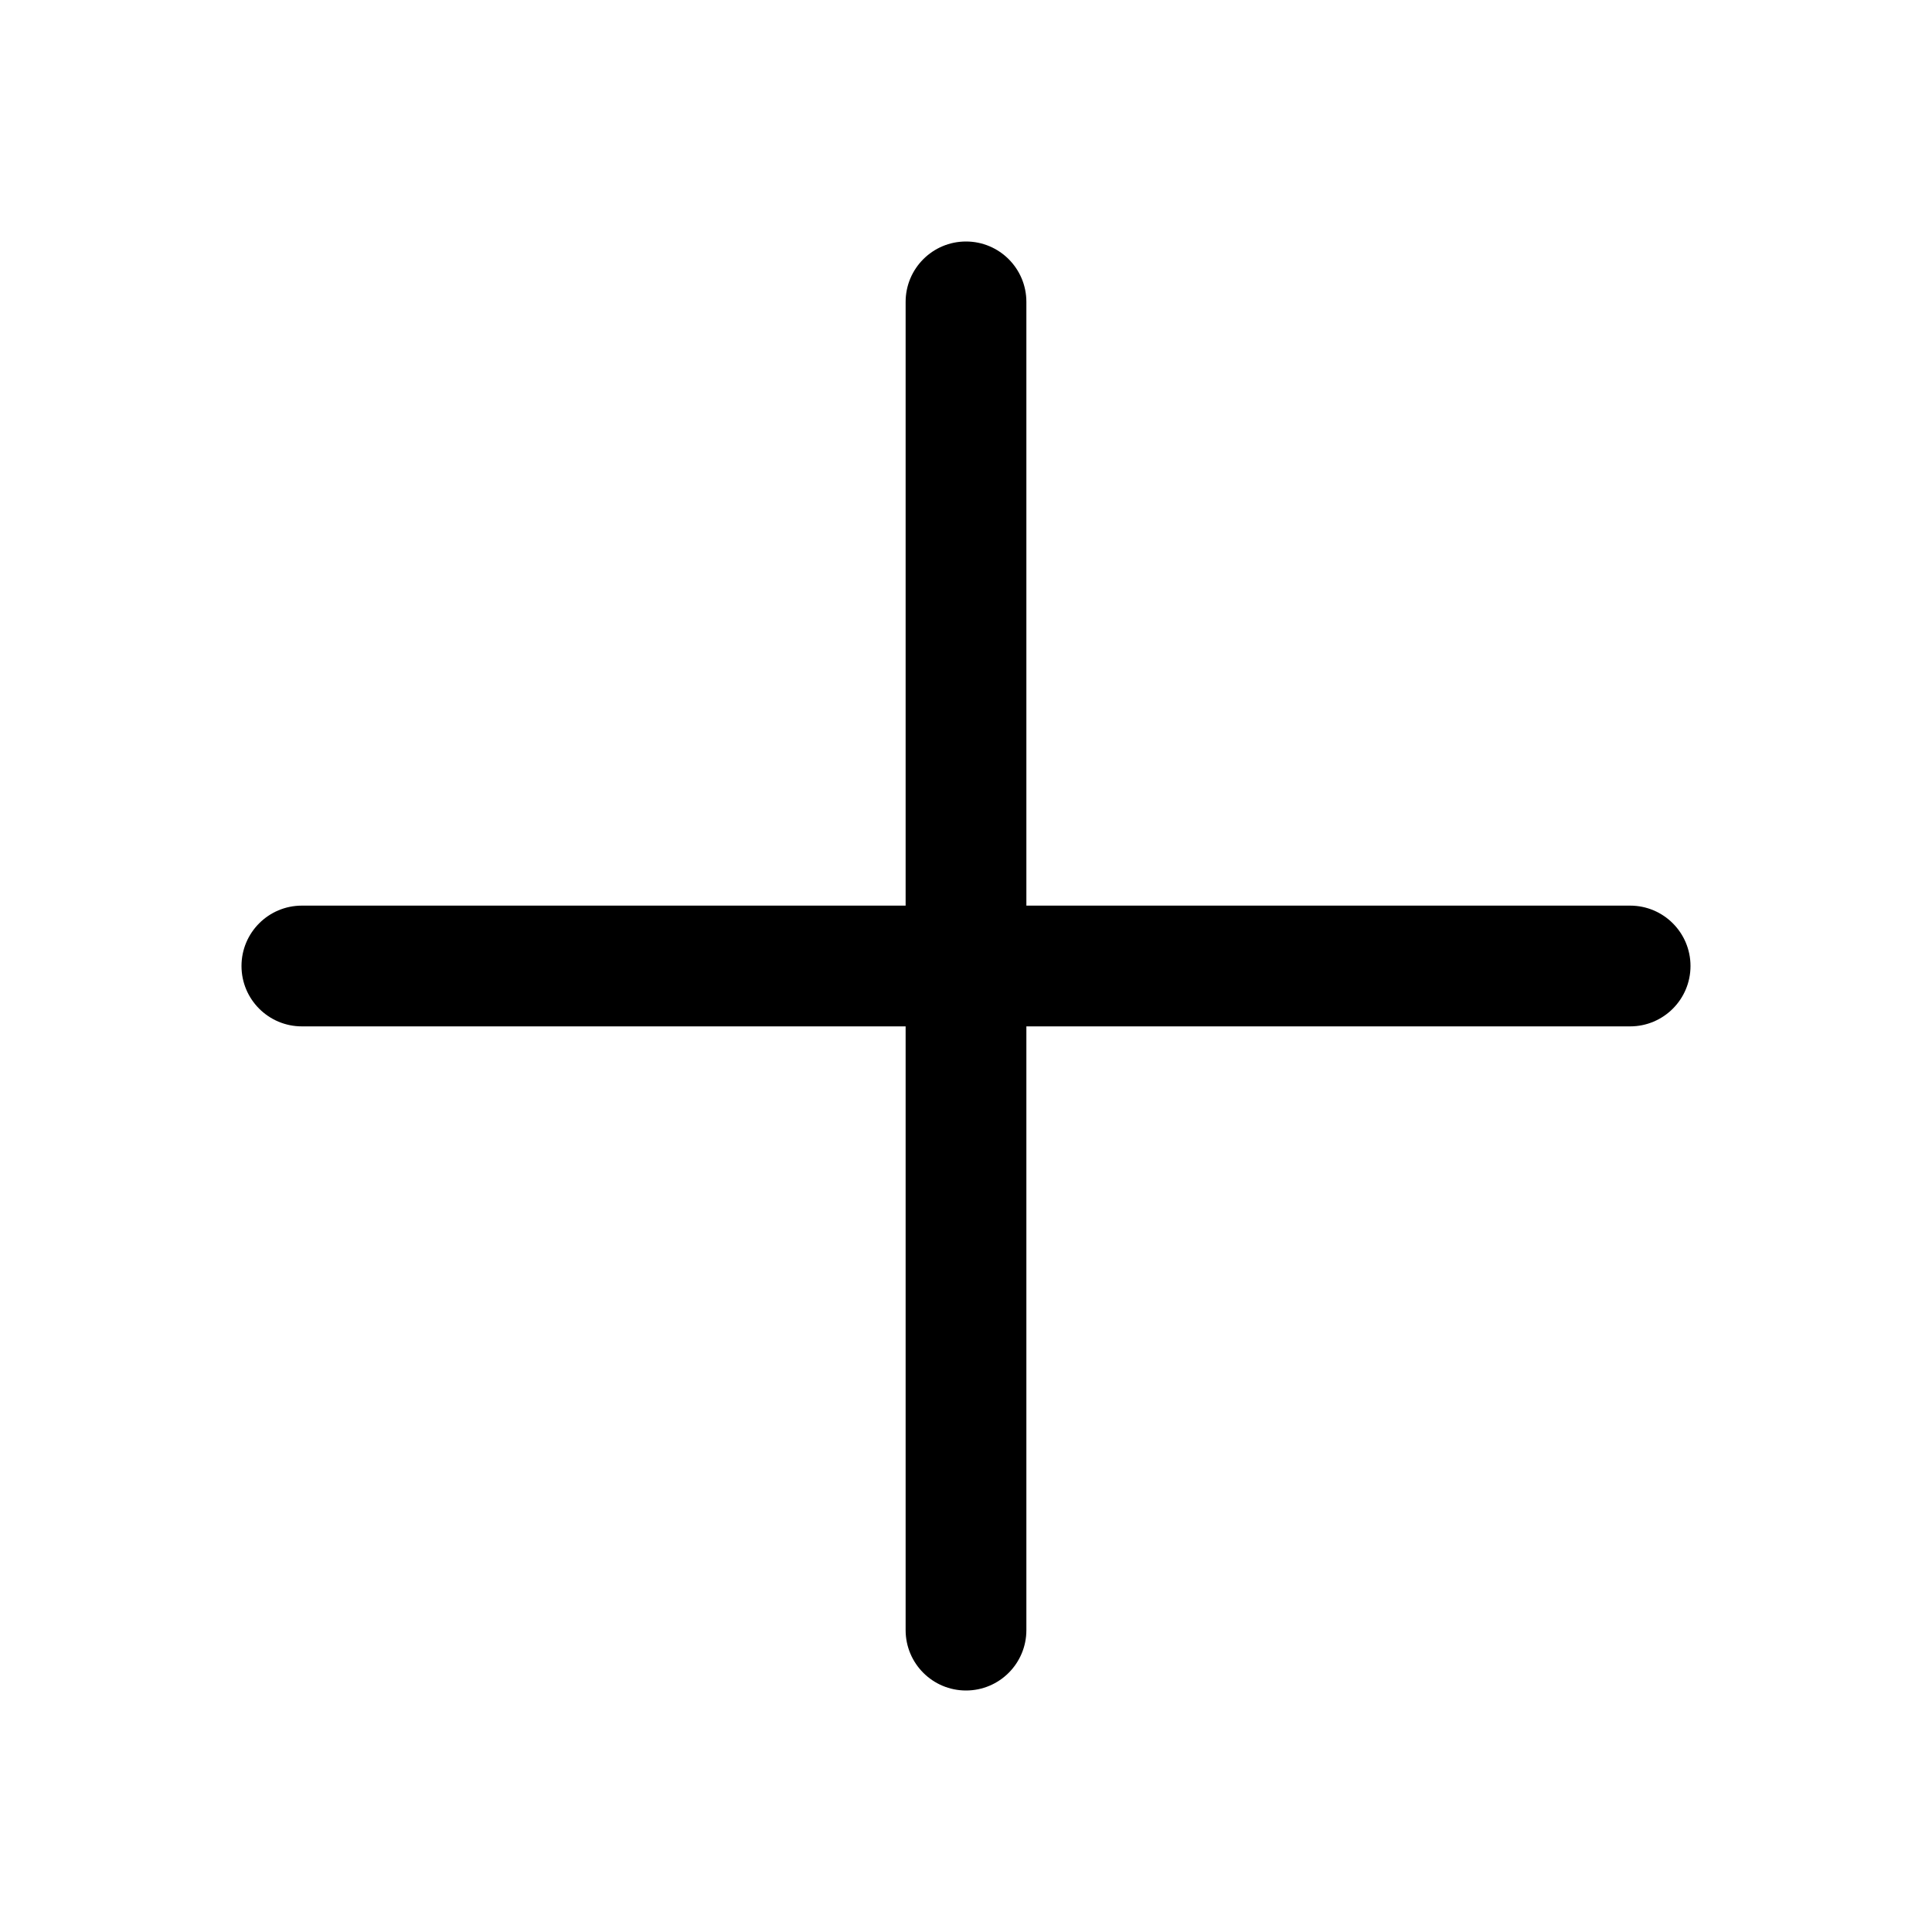
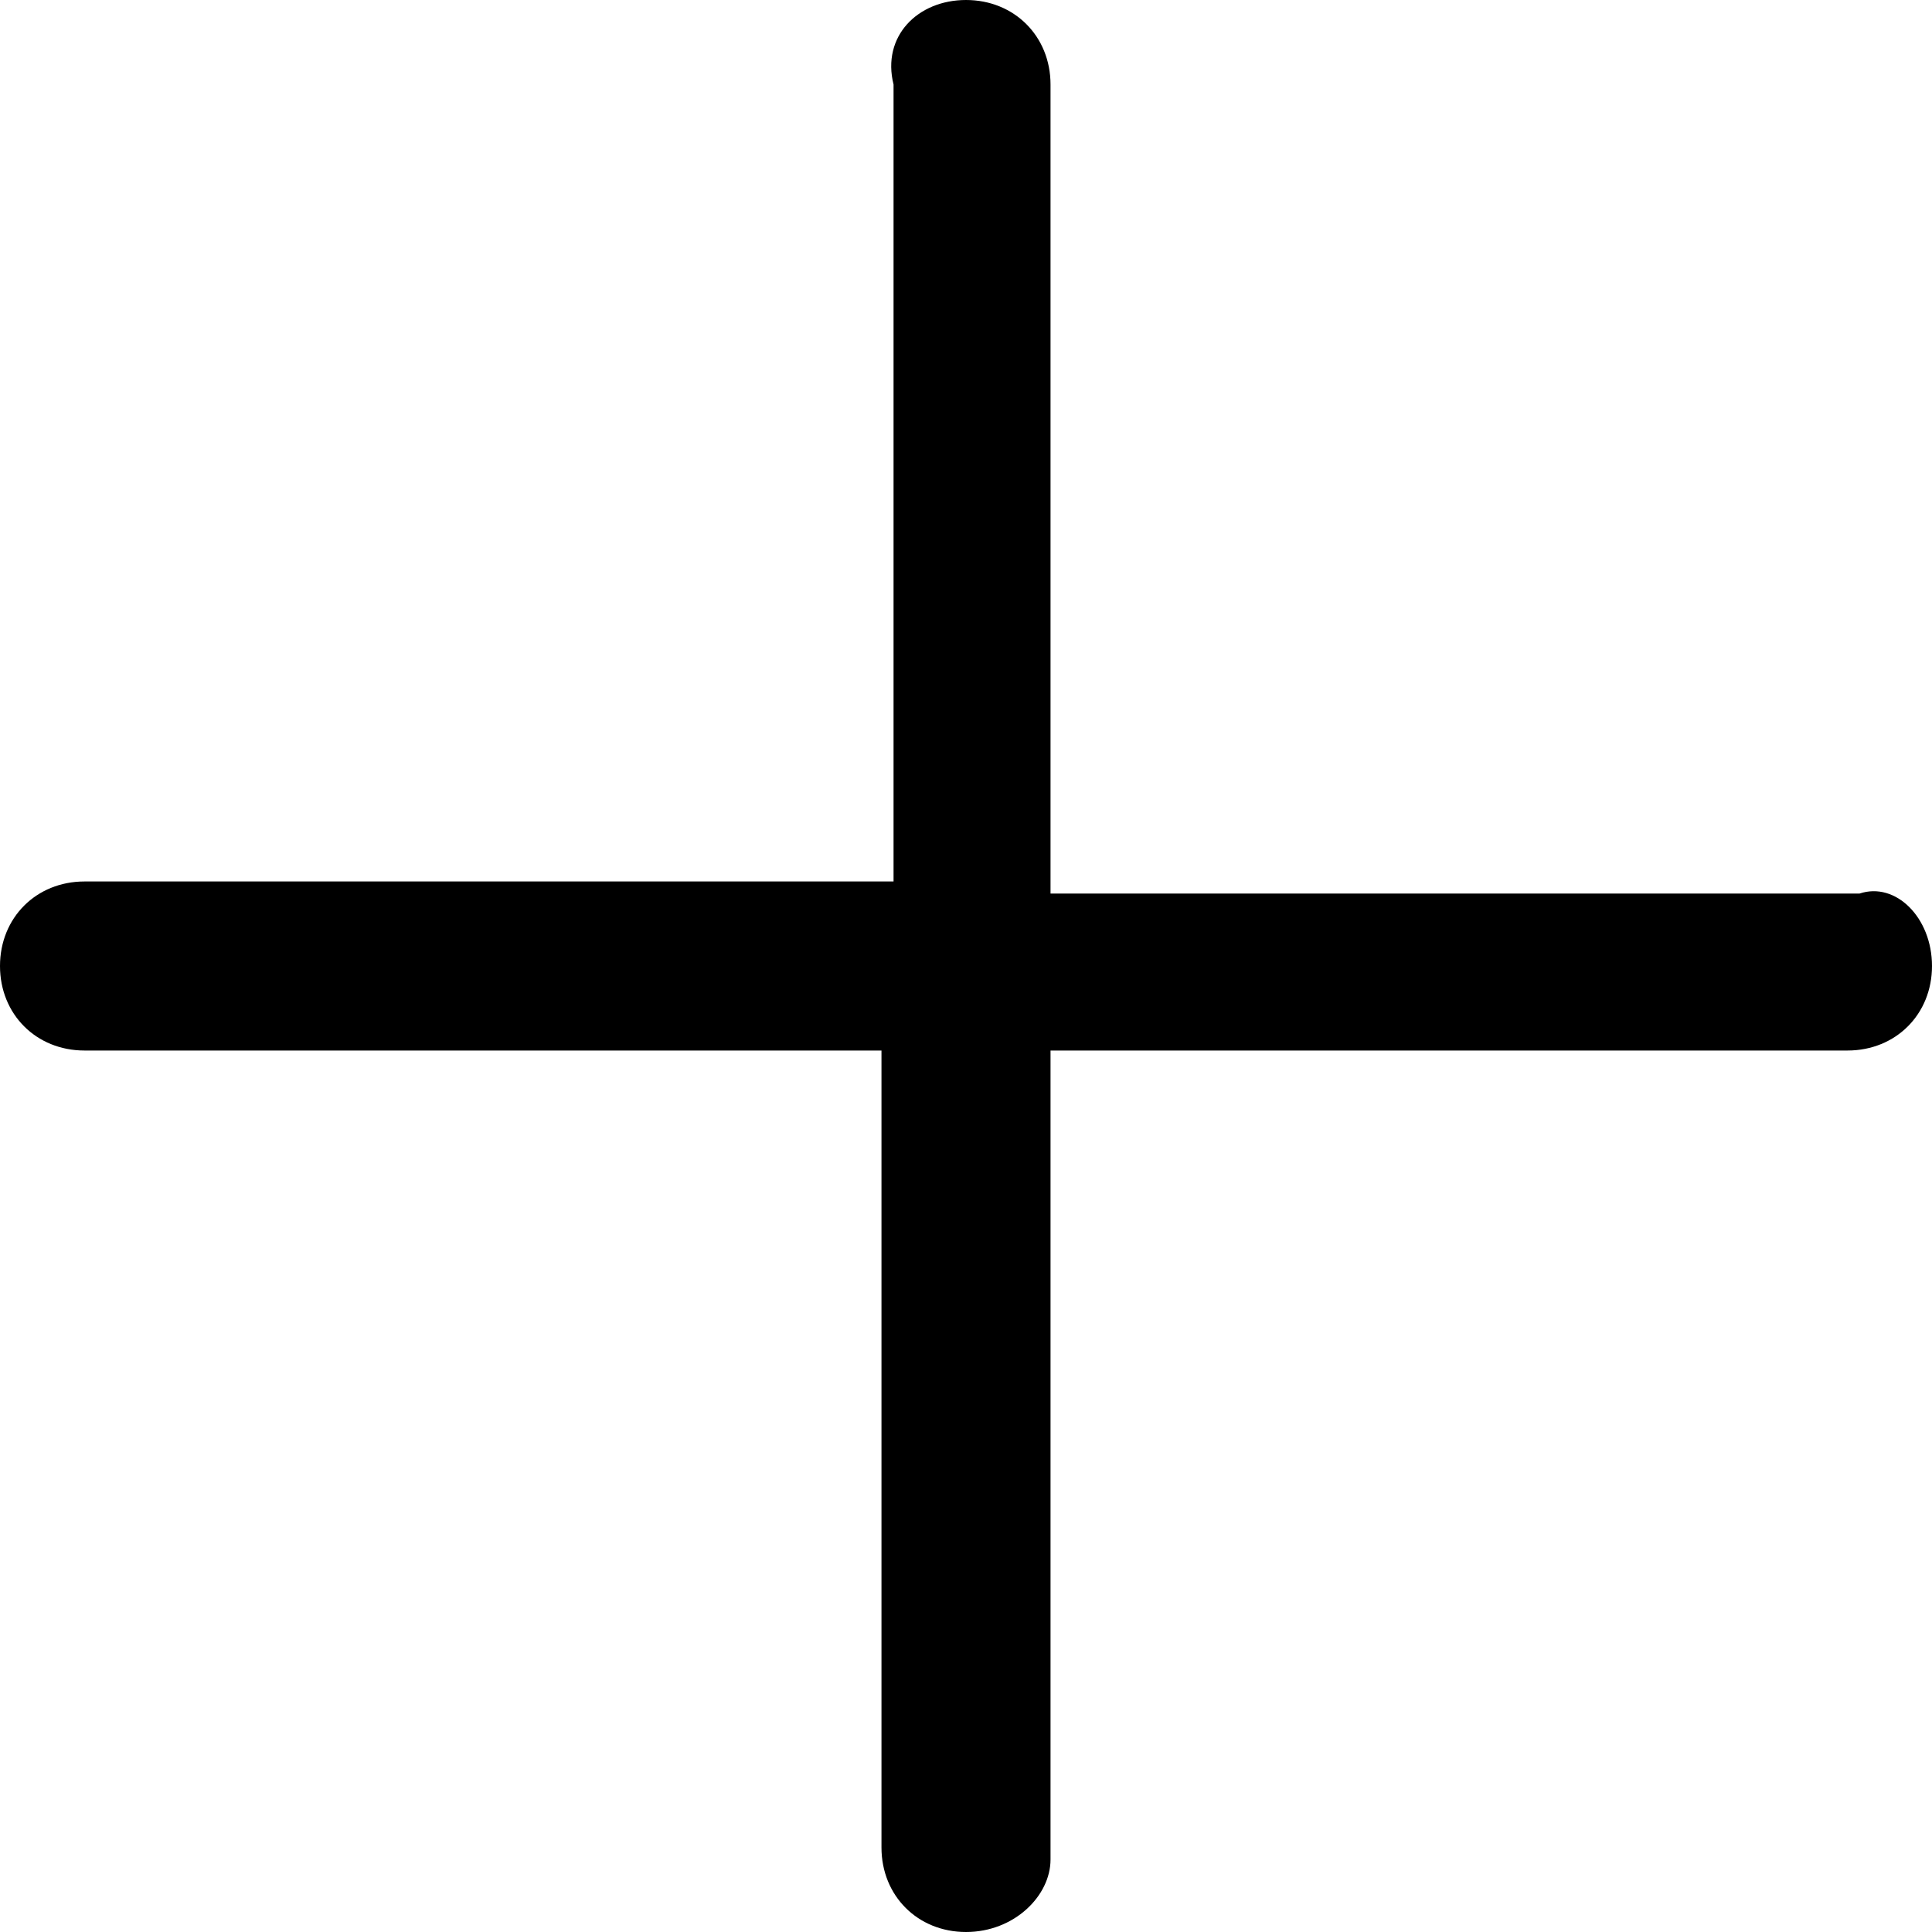
- <svg xmlns="http://www.w3.org/2000/svg" width="16" height="16" fill="currentColor" class="bi bi-plus-lg" viewBox="0 0 16 16">
-   <path fill-rule="evenodd" d="M8 2a.5.5 0 0 1 .5.5v5h5a.5.5 0 0 1 0 1h-5v5a.5.5 0 0 1-1 0v-5h-5a.5.5 0 0 1 0-1h5v-5A.5.5 0 0 1 8 2Z" />
+ <svg xmlns="http://www.w3.org/2000/svg" version="1.1" id="Слой_1" x="0px" y="0px" viewBox="0 0 16 16" style="enable-background:new 0 0 16 16;" xml:space="preserve">
+   <style type="text/css">
+ 	.st0{fill-rule:evenodd;clip-rule:evenodd;}
+ </style>
+   <path class="st0" d="M8,0c0.4,0,0.7,0.3,0.7,0.7v6.7h6.7C15.7,7.3,16,7.6,16,8c0,0.4-0.3,0.7-0.7,0.7H8.7v6.7C8.7,15.7,8.4,16,8,16  c-0.4,0-0.7-0.3-0.7-0.7V8.7H0.7C0.3,8.7,0,8.4,0,8c0-0.4,0.3-0.7,0.7-0.7h6.7V0.7C7.3,0.3,7.6,0,8,0z" />
</svg>
